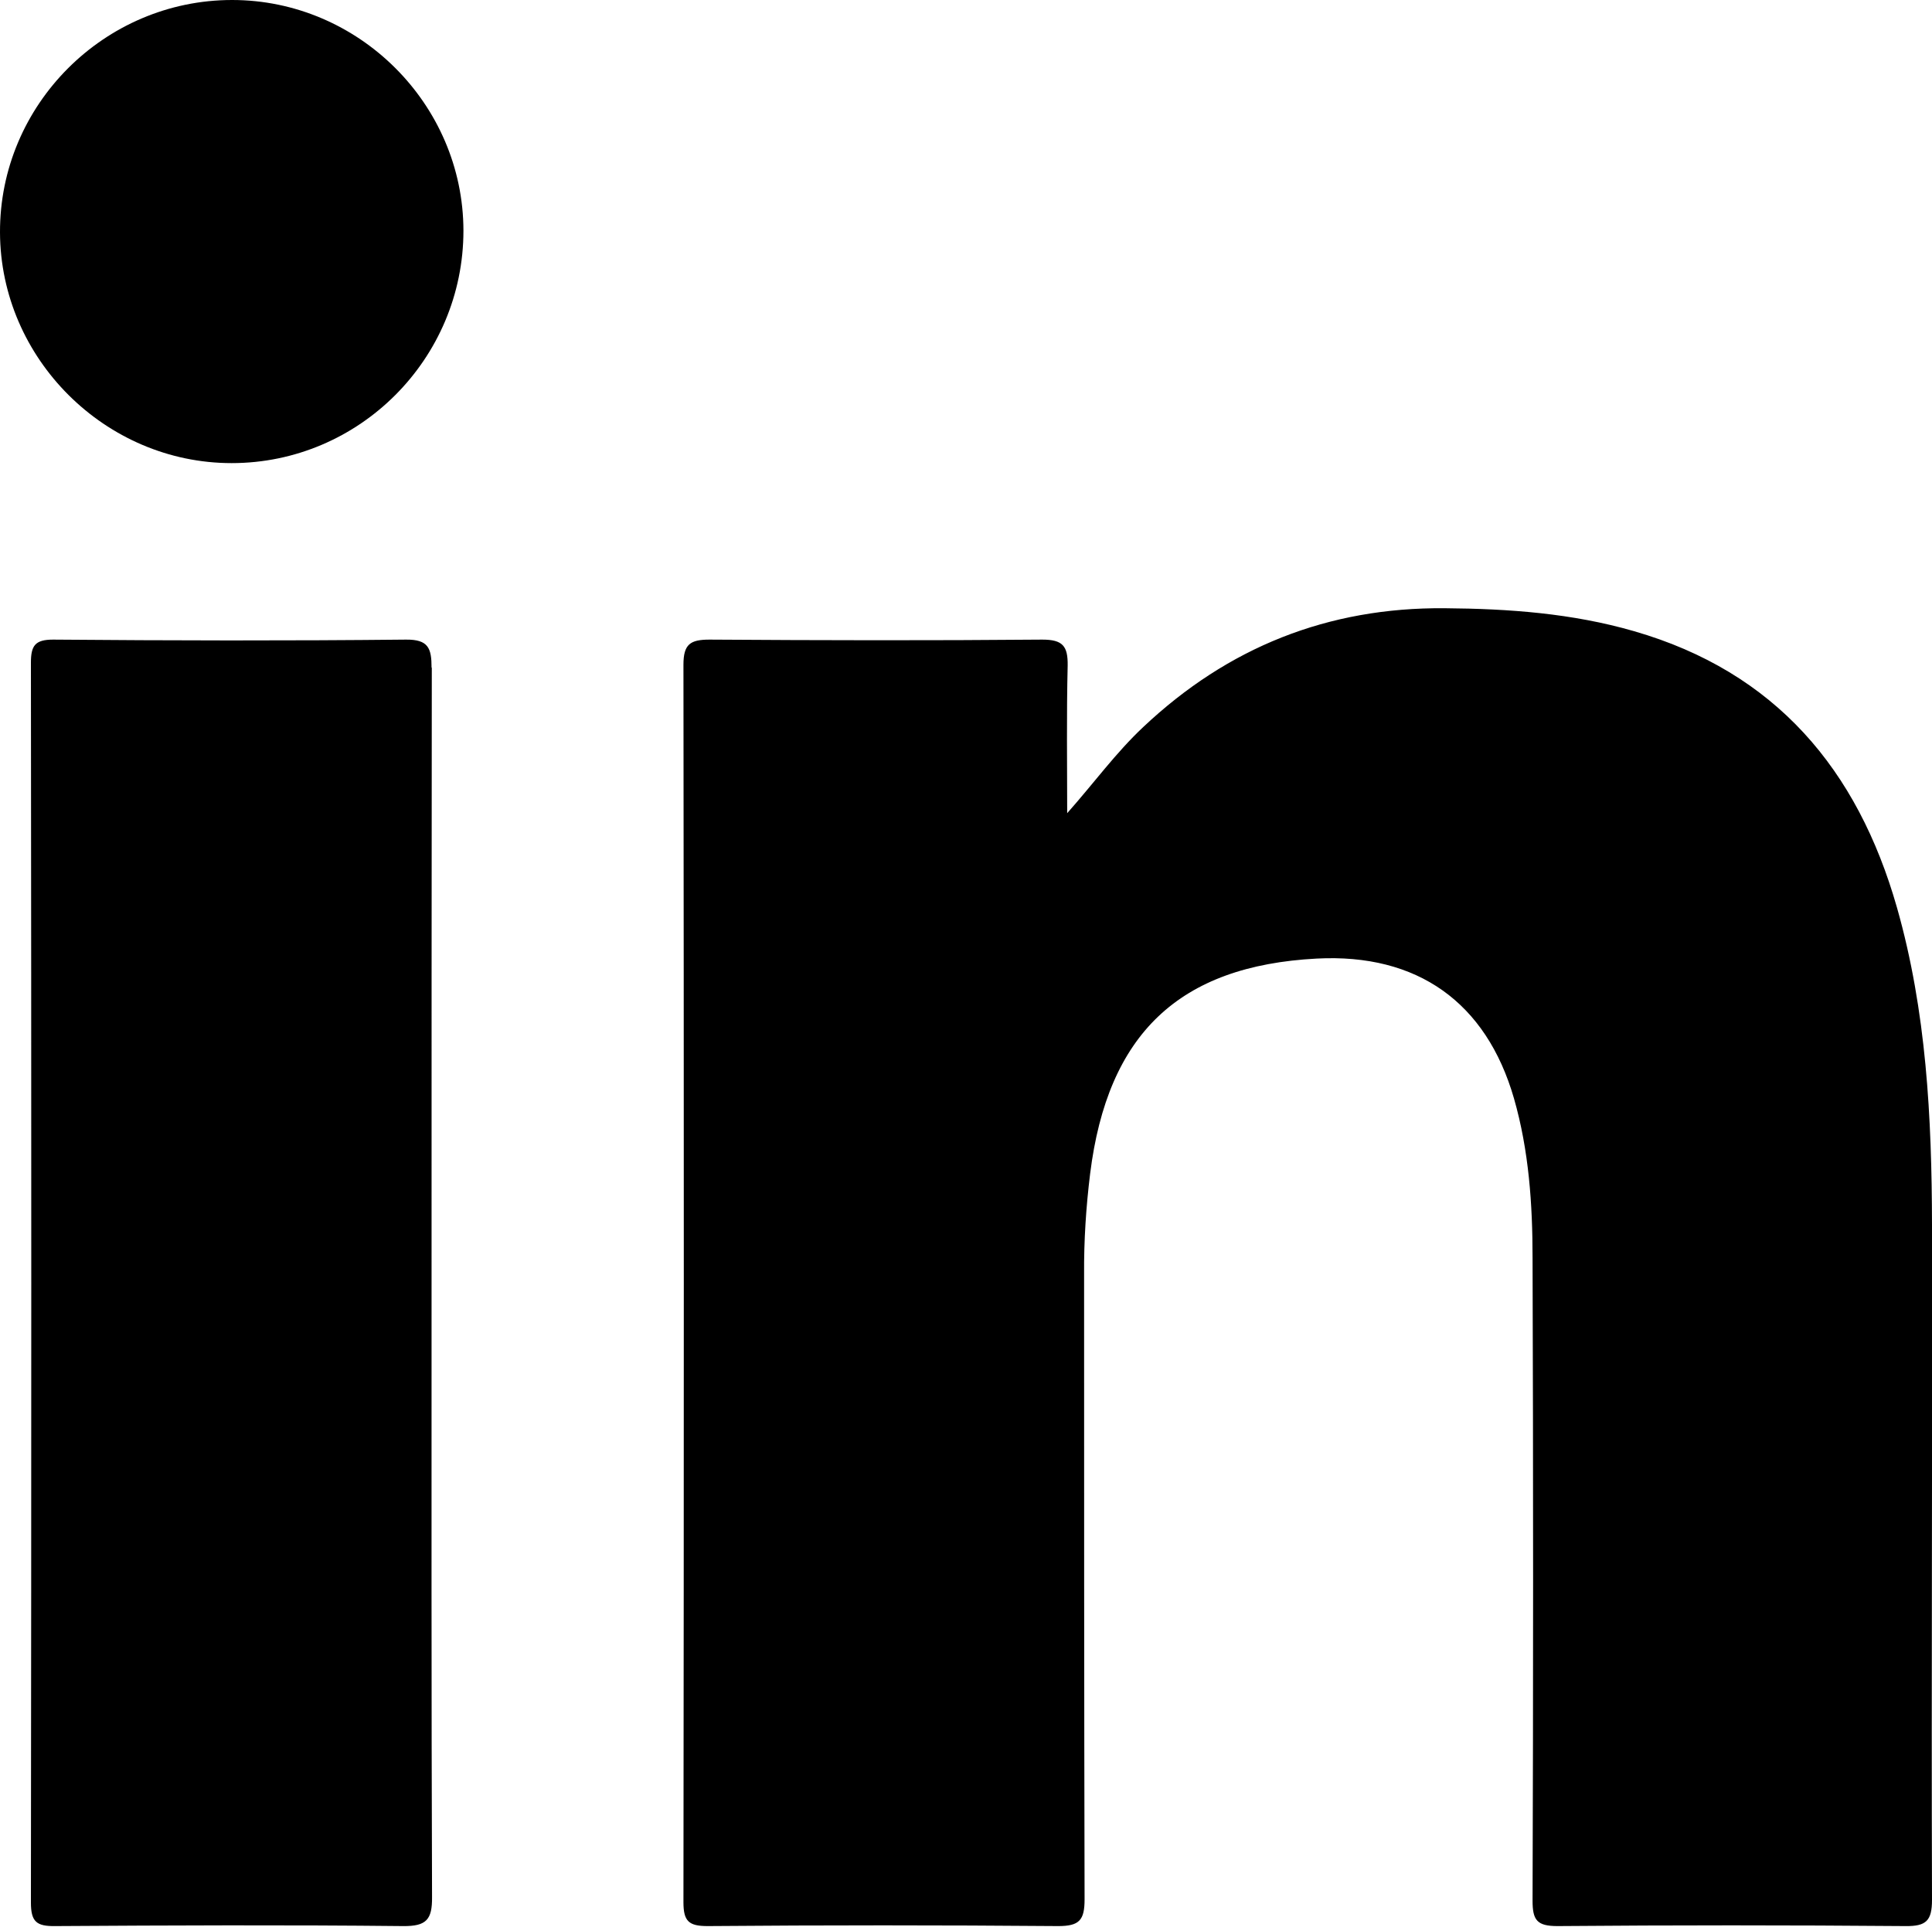
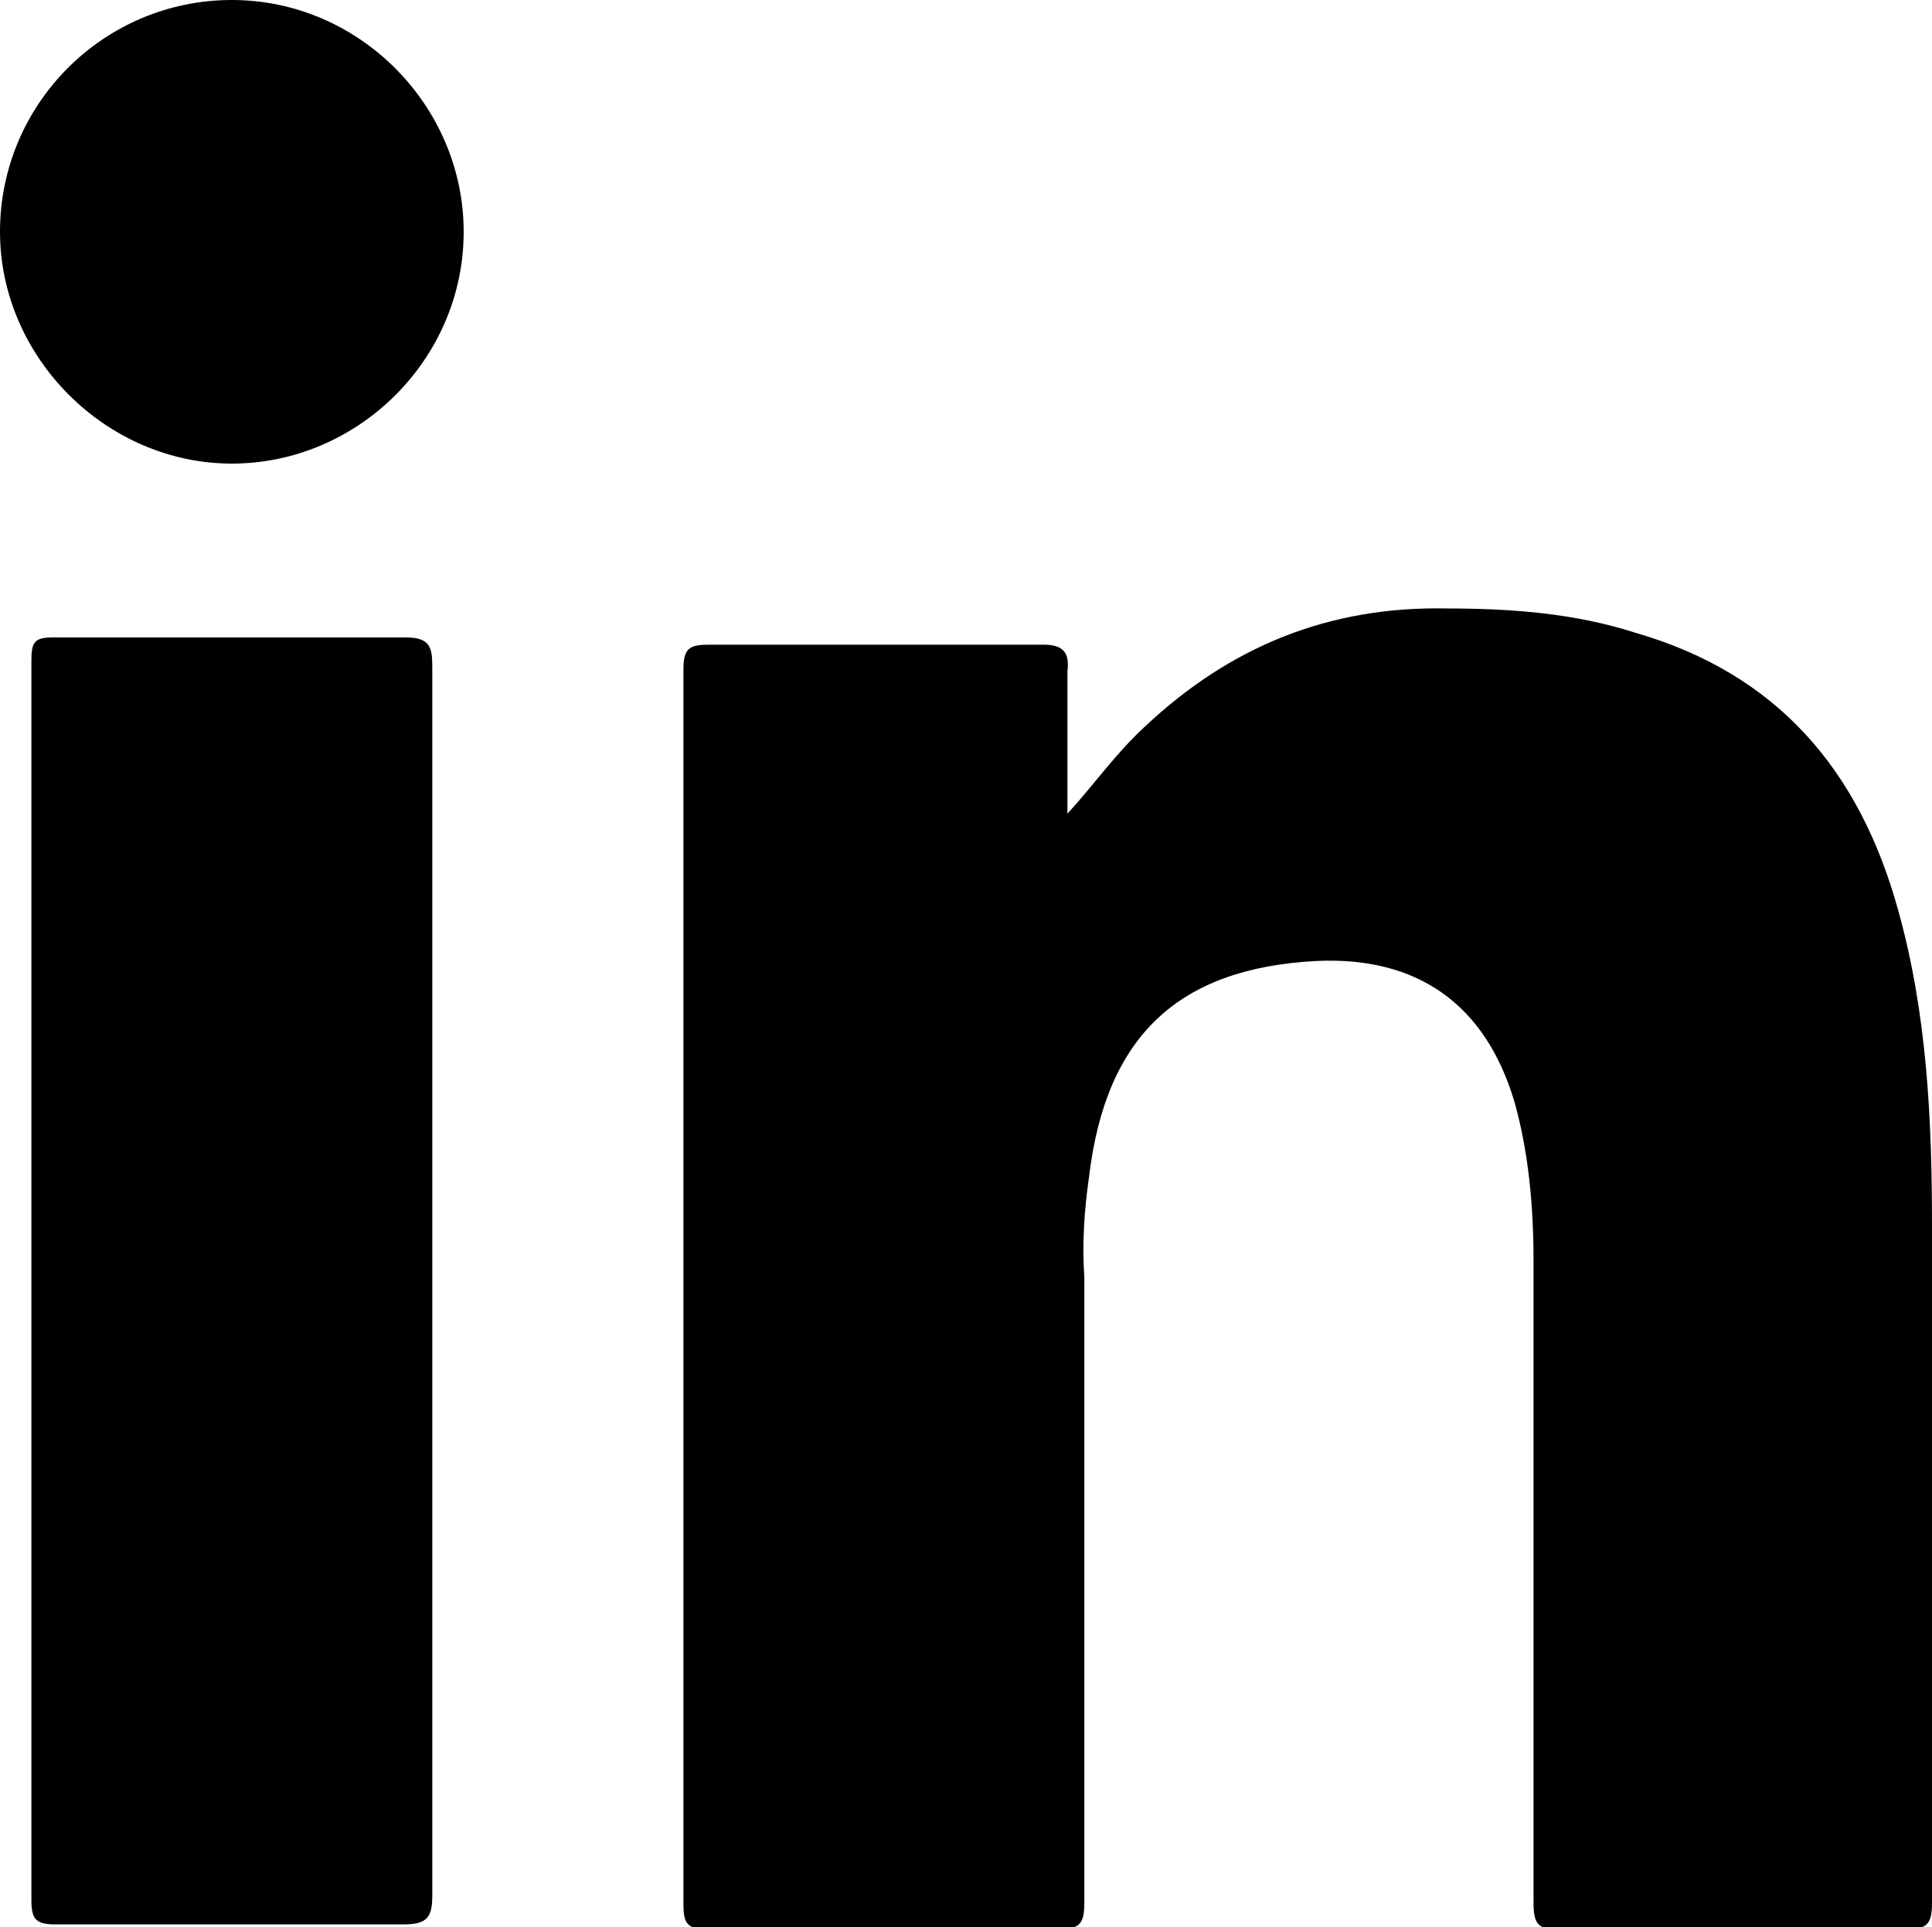
- <svg xmlns="http://www.w3.org/2000/svg" id="Layer_2" viewBox="0 0 80 79.78">
+ <svg xmlns="http://www.w3.org/2000/svg" id="Layer_2" version="1.1" viewBox="0 0 80 79.8">
  <g id="Layer_1-2">
-     <path d="m44.18,33.69c1.11-1.25,2.02-2.51,3.16-3.58,3.5-3.3,7.64-4.96,12.48-4.92,2.66.02,5.28.21,7.84.95,5.86,1.69,9.26,5.73,10.89,11.45,1.22,4.29,1.44,8.7,1.45,13.12.02,9.32-.03,18.65,0,27.97,0,.87-.24,1.1-1.1,1.09-4.8-.04-9.61-.04-14.41,0-.85,0-1.03-.25-1.03-1.05.03-8.87.03-17.74,0-26.62,0-2.22-.15-4.45-.77-6.61-1.15-3.98-4-6.01-8.17-5.79-5.7.3-8.66,3.12-9.38,8.91-.17,1.38-.26,2.77-.25,4.16,0,8.63,0,17.26.02,25.89,0,.86-.21,1.11-1.09,1.11-4.84-.04-9.68-.04-14.52,0-.78,0-1-.2-1-.99.02-17.08.02-34.17,0-51.25,0-.85.28-1.04,1.08-1.04,4.59.03,9.19.04,13.78,0,.85,0,1.06.27,1.05,1.07-.05,2.04-.02,4.08-.02,6.13Zm-26.31-6.04c0-.8-.13-1.17-1.06-1.16-4.87.05-9.74.04-14.61,0-.75,0-.92.25-.92.96.02,17.11.02,34.22,0,51.34,0,.8.23.99,1,.98,4.8-.03,9.6-.05,14.41,0,.97.01,1.21-.27,1.2-1.21-.03-8.45-.02-16.9-.02-25.35s0-17.04.01-25.56ZM9.61,0C4.32,0-.02,4.34,0,9.63c.02,5.22,4.36,9.55,9.59,9.55,5.29,0,9.6-4.32,9.6-9.63C19.18,4.31,14.85,0,9.61,0Z" style="fill:currentfill;" />
+     <path d="M44.2,33.7c1.1-1.2,2-2.5,3.2-3.6,3.5-3.3,7.6-5,12.5-4.9,2.7,0,5.3.2,7.8,1,5.9,1.7,9.3,5.7,10.9,11.5,1.2,4.3,1.4,8.7,1.4,13.1,0,9.3,0,18.7,0,28,0,.9-.2,1.1-1.1,1.1-4.8,0-9.6,0-14.4,0-.8,0-1-.2-1-1.1,0-8.9,0-17.7,0-26.6,0-2.2-.2-4.5-.8-6.6-1.2-4-4-6-8.2-5.8-5.7.3-8.7,3.1-9.4,8.9-.2,1.4-.3,2.8-.2,4.2,0,8.6,0,17.3,0,25.9,0,.9-.2,1.1-1.1,1.1-4.8,0-9.7,0-14.5,0-.8,0-1-.2-1-1,0-17.1,0-34.2,0-51.2,0-.9.3-1,1.1-1,4.6,0,9.2,0,13.8,0,.8,0,1.1.3,1,1.1,0,2,0,4.1,0,6.1h0ZM17.9,27.6c0-.8-.1-1.2-1.1-1.2-4.9,0-9.7,0-14.6,0-.8,0-.9.2-.9,1,0,17.1,0,34.2,0,51.3,0,.8.2,1,1,1,4.8,0,9.6,0,14.4,0,1,0,1.2-.3,1.2-1.2,0-8.4,0-16.9,0-25.3s0-17,0-25.6h0ZM9.6,0C4.3,0,0,4.3,0,9.6c0,5.2,4.4,9.6,9.6,9.6s9.6-4.3,9.6-9.6c0-5.2-4.3-9.6-9.6-9.6Z" />
  </g>
</svg>
